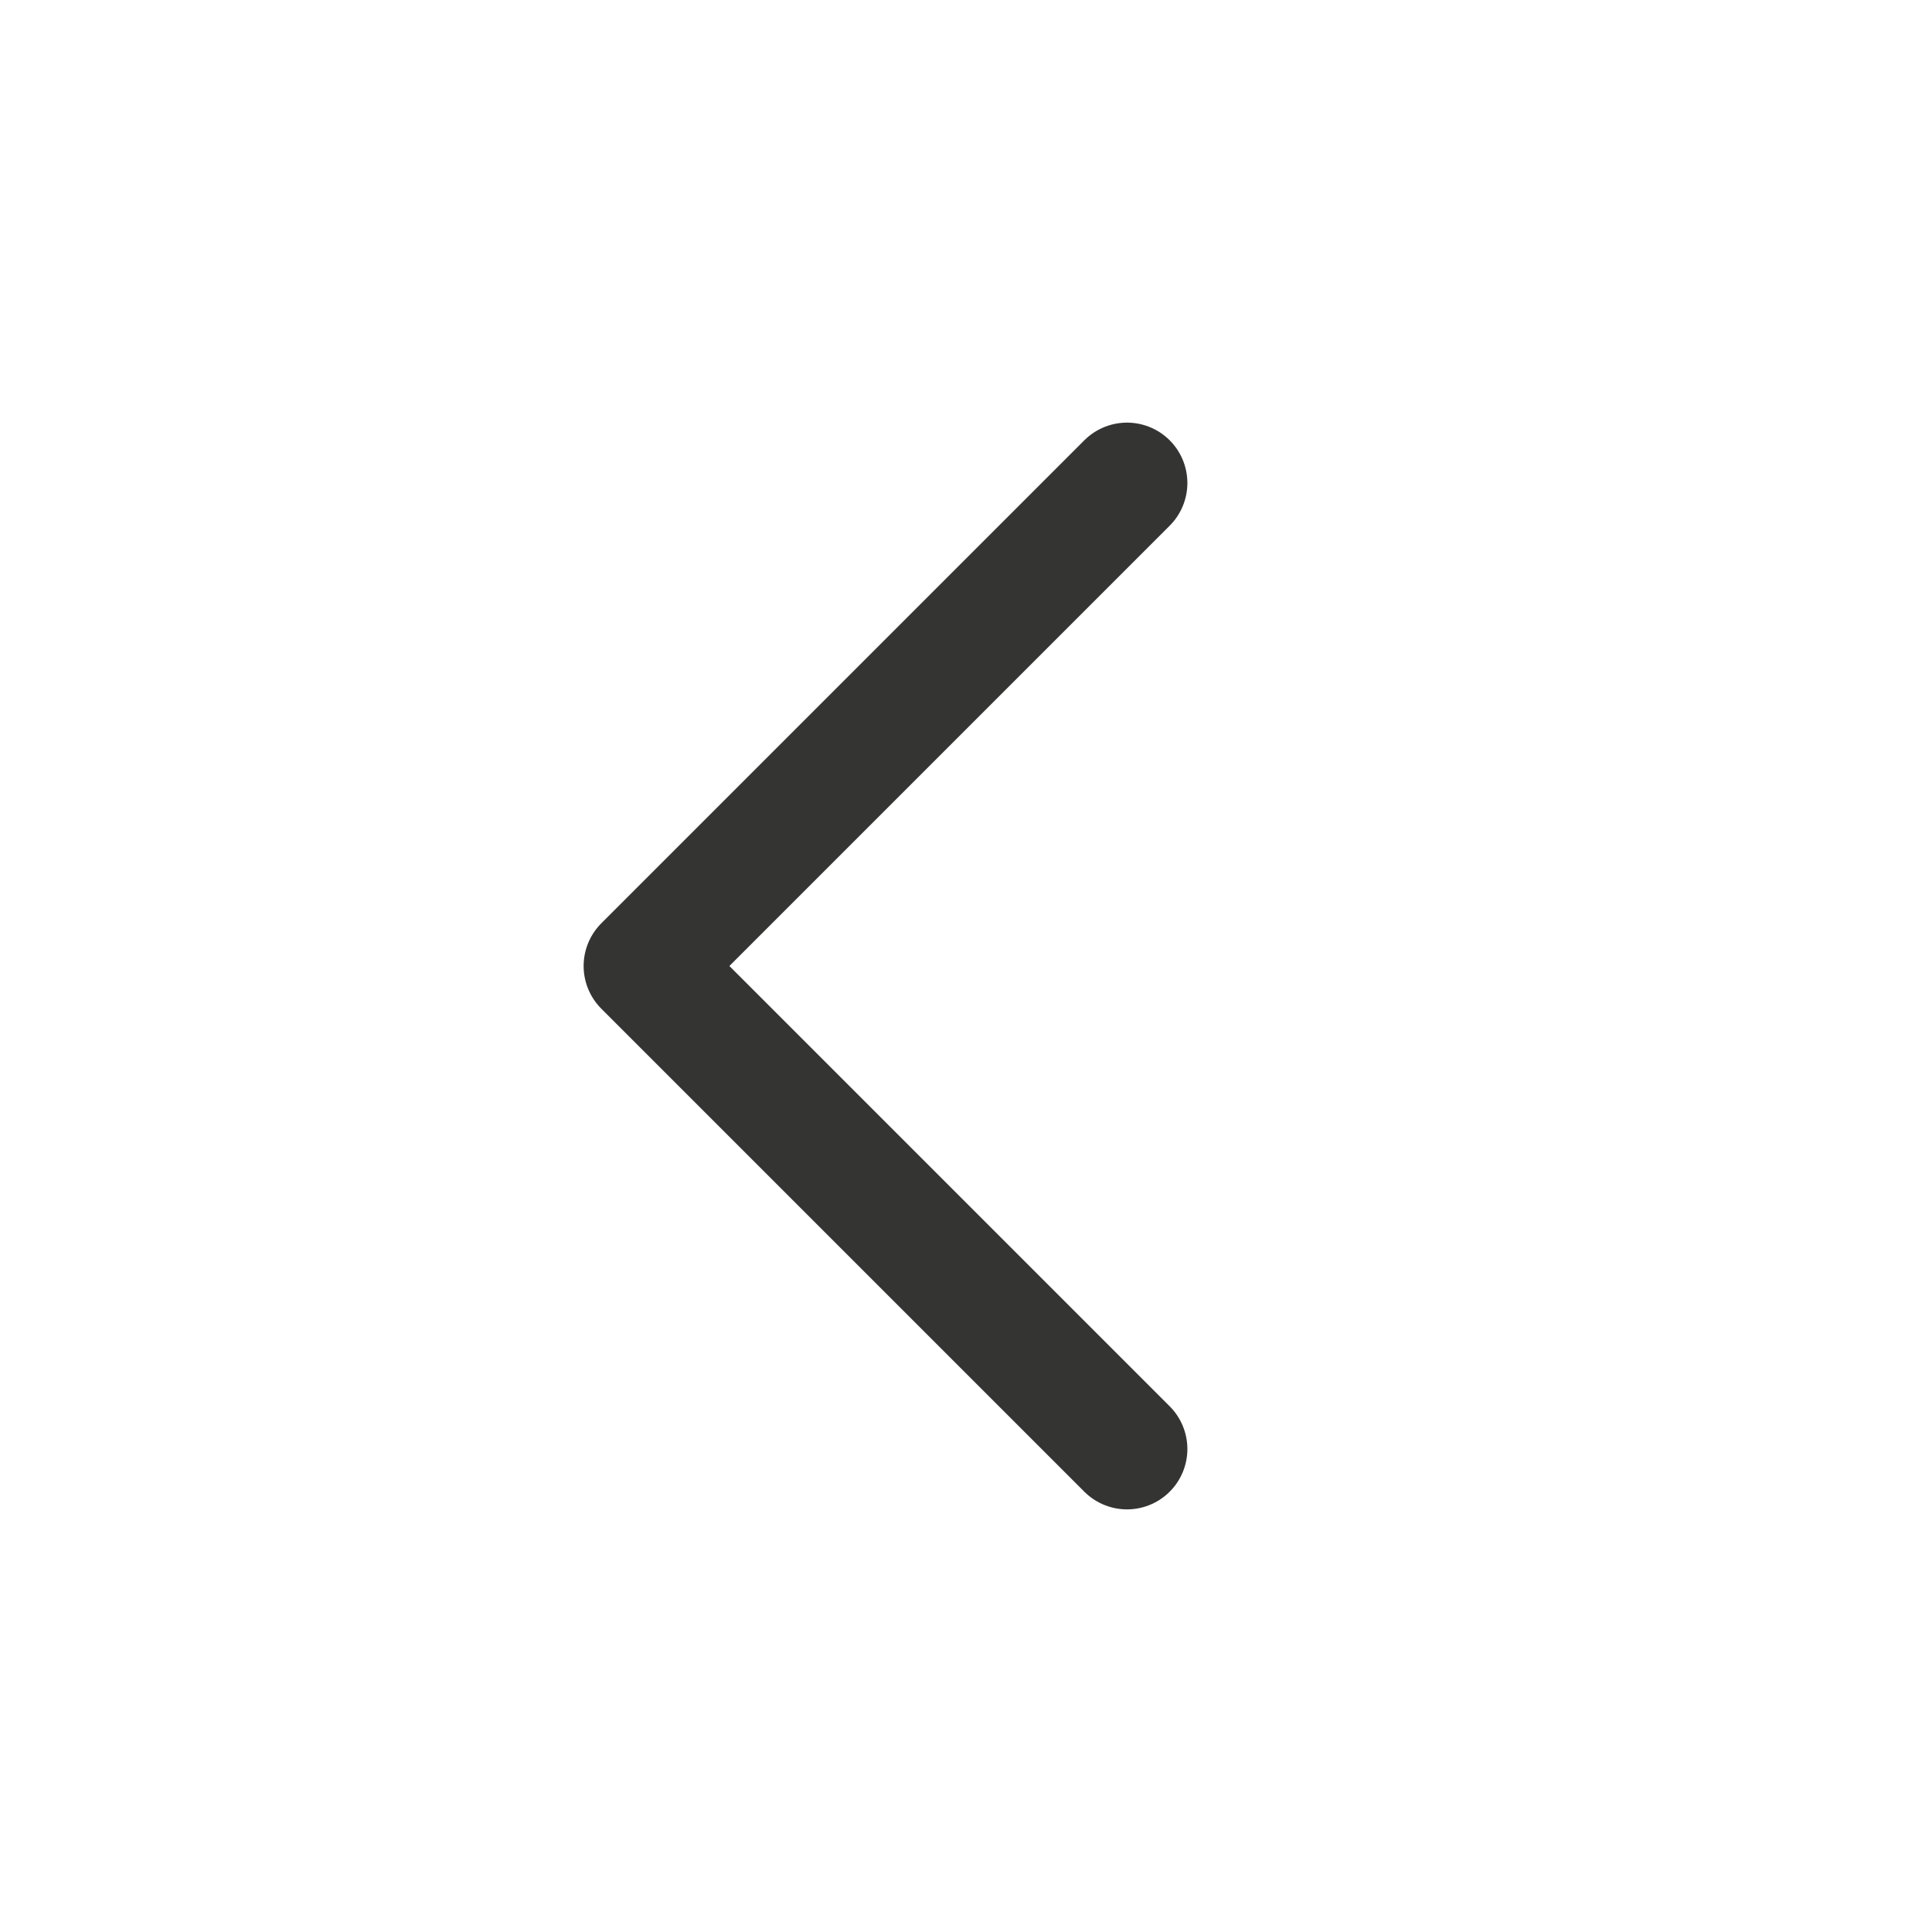
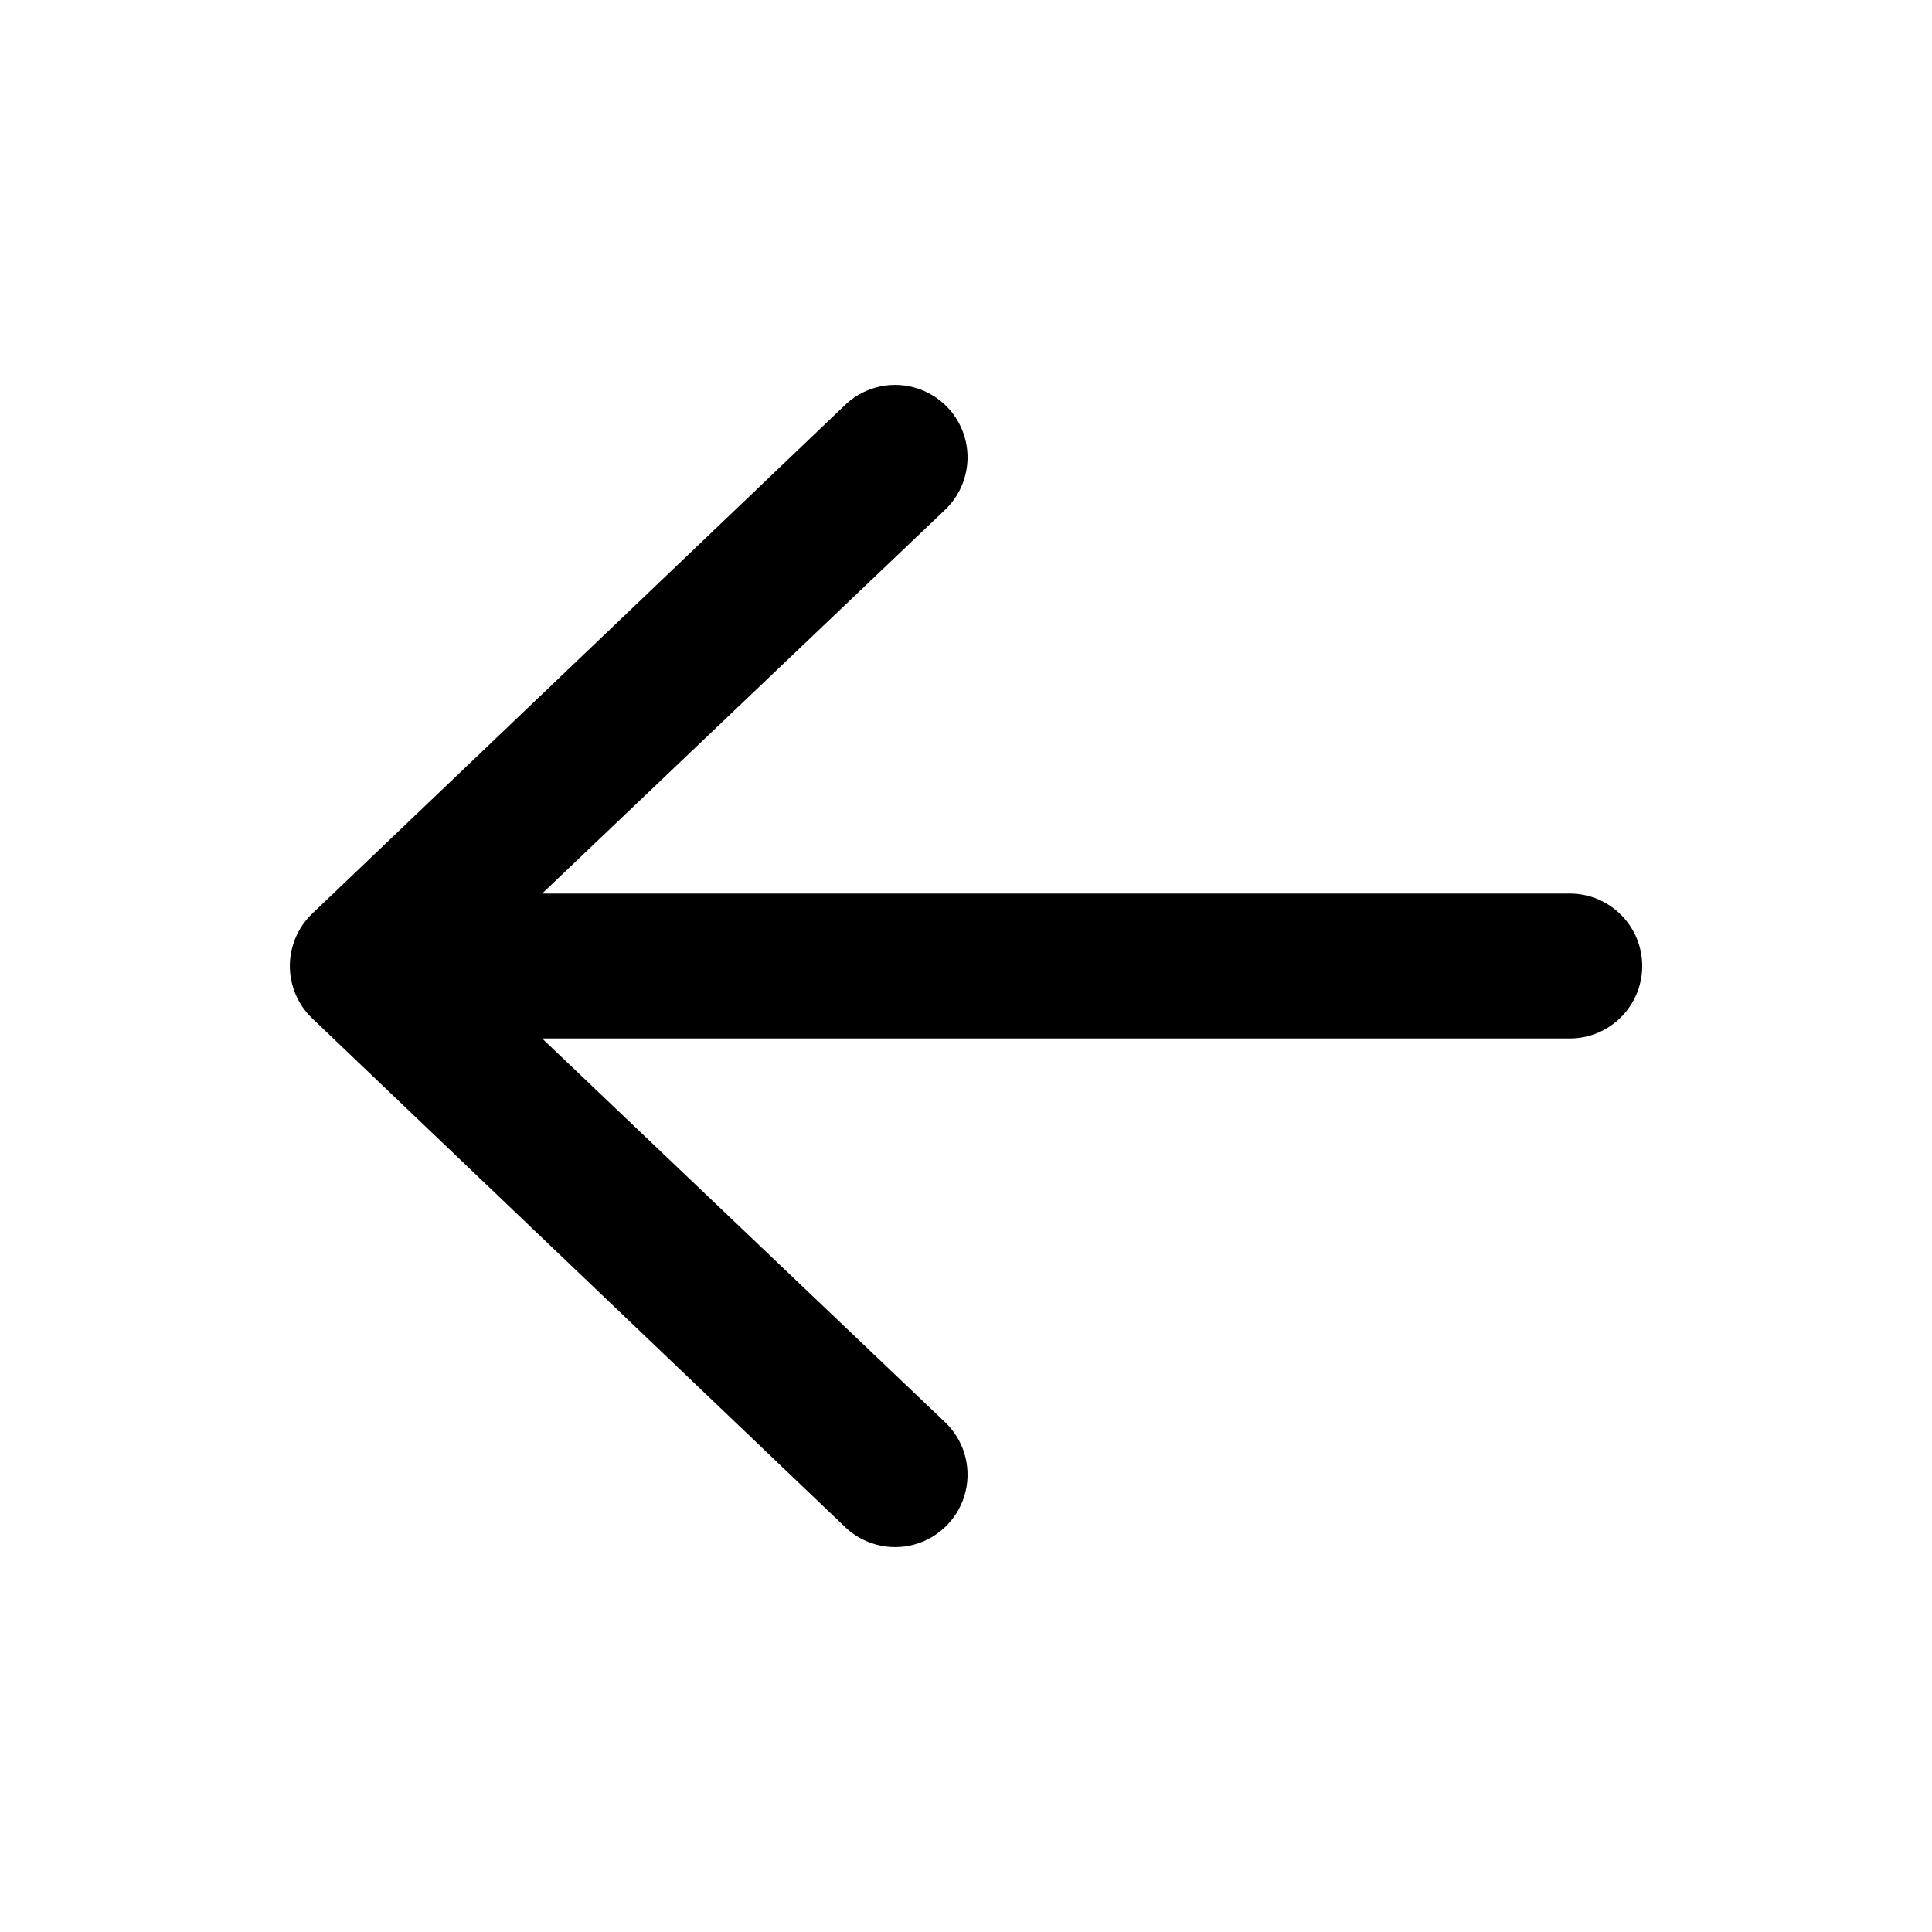
- <svg xmlns="http://www.w3.org/2000/svg" width="24" height="24" viewBox="0 0 24 24" fill="none">
-   <g id="Type=No Tail, State=Left">
-     <path id="Union" d="M14 6L8 12L14 18" stroke="#343433" stroke-width="1.5" stroke-linecap="round" stroke-linejoin="round" />
-   </g>
+ <svg xmlns="http://www.w3.org/2000/svg" width="20" height="20" viewBox="0 0 20 20">
+   <path fill="currentColor" fill-rule="evenodd" d="M17 10a.75.75 0 0 1-.75.75H5.612l4.158 3.96a.75.75 0 1 1-1.04 1.08l-5.5-5.25a.75.75 0 0 1 0-1.08l5.5-5.25a.75.75 0 1 1 1.04 1.08L5.612 9.25H16.25A.75.75 0 0 1 17 10Z" clip-rule="evenodd" />
</svg>
